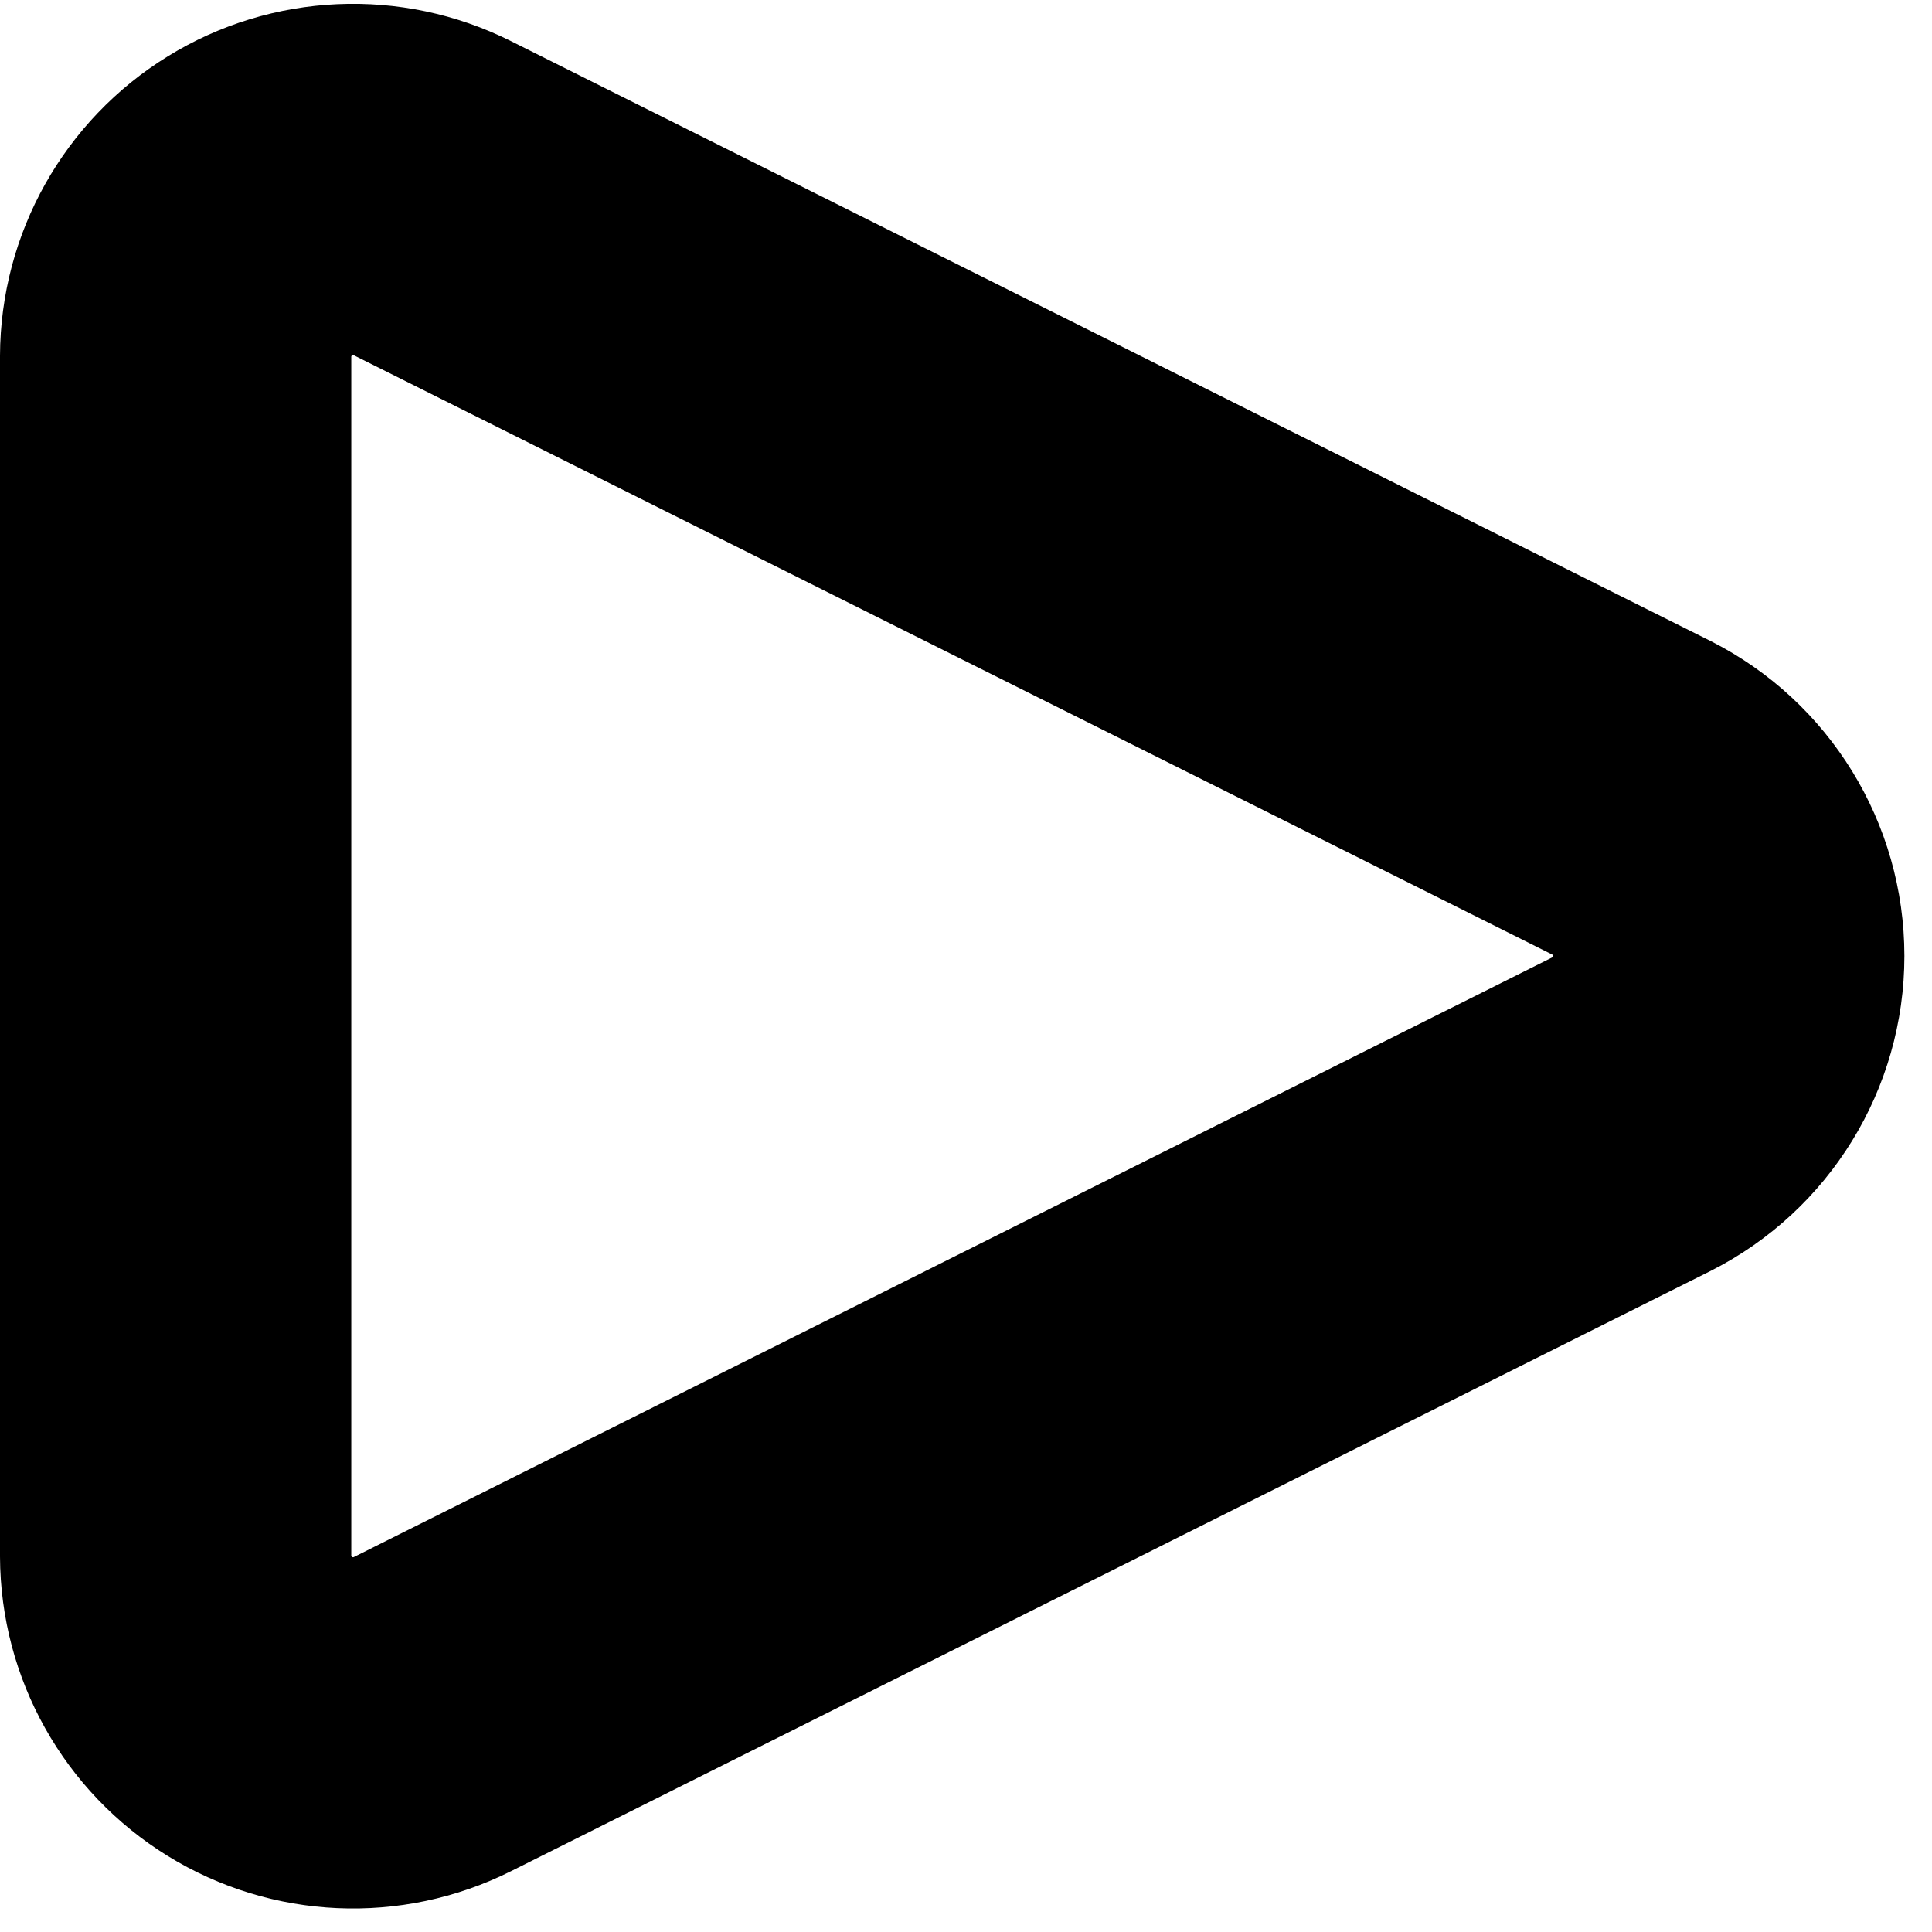
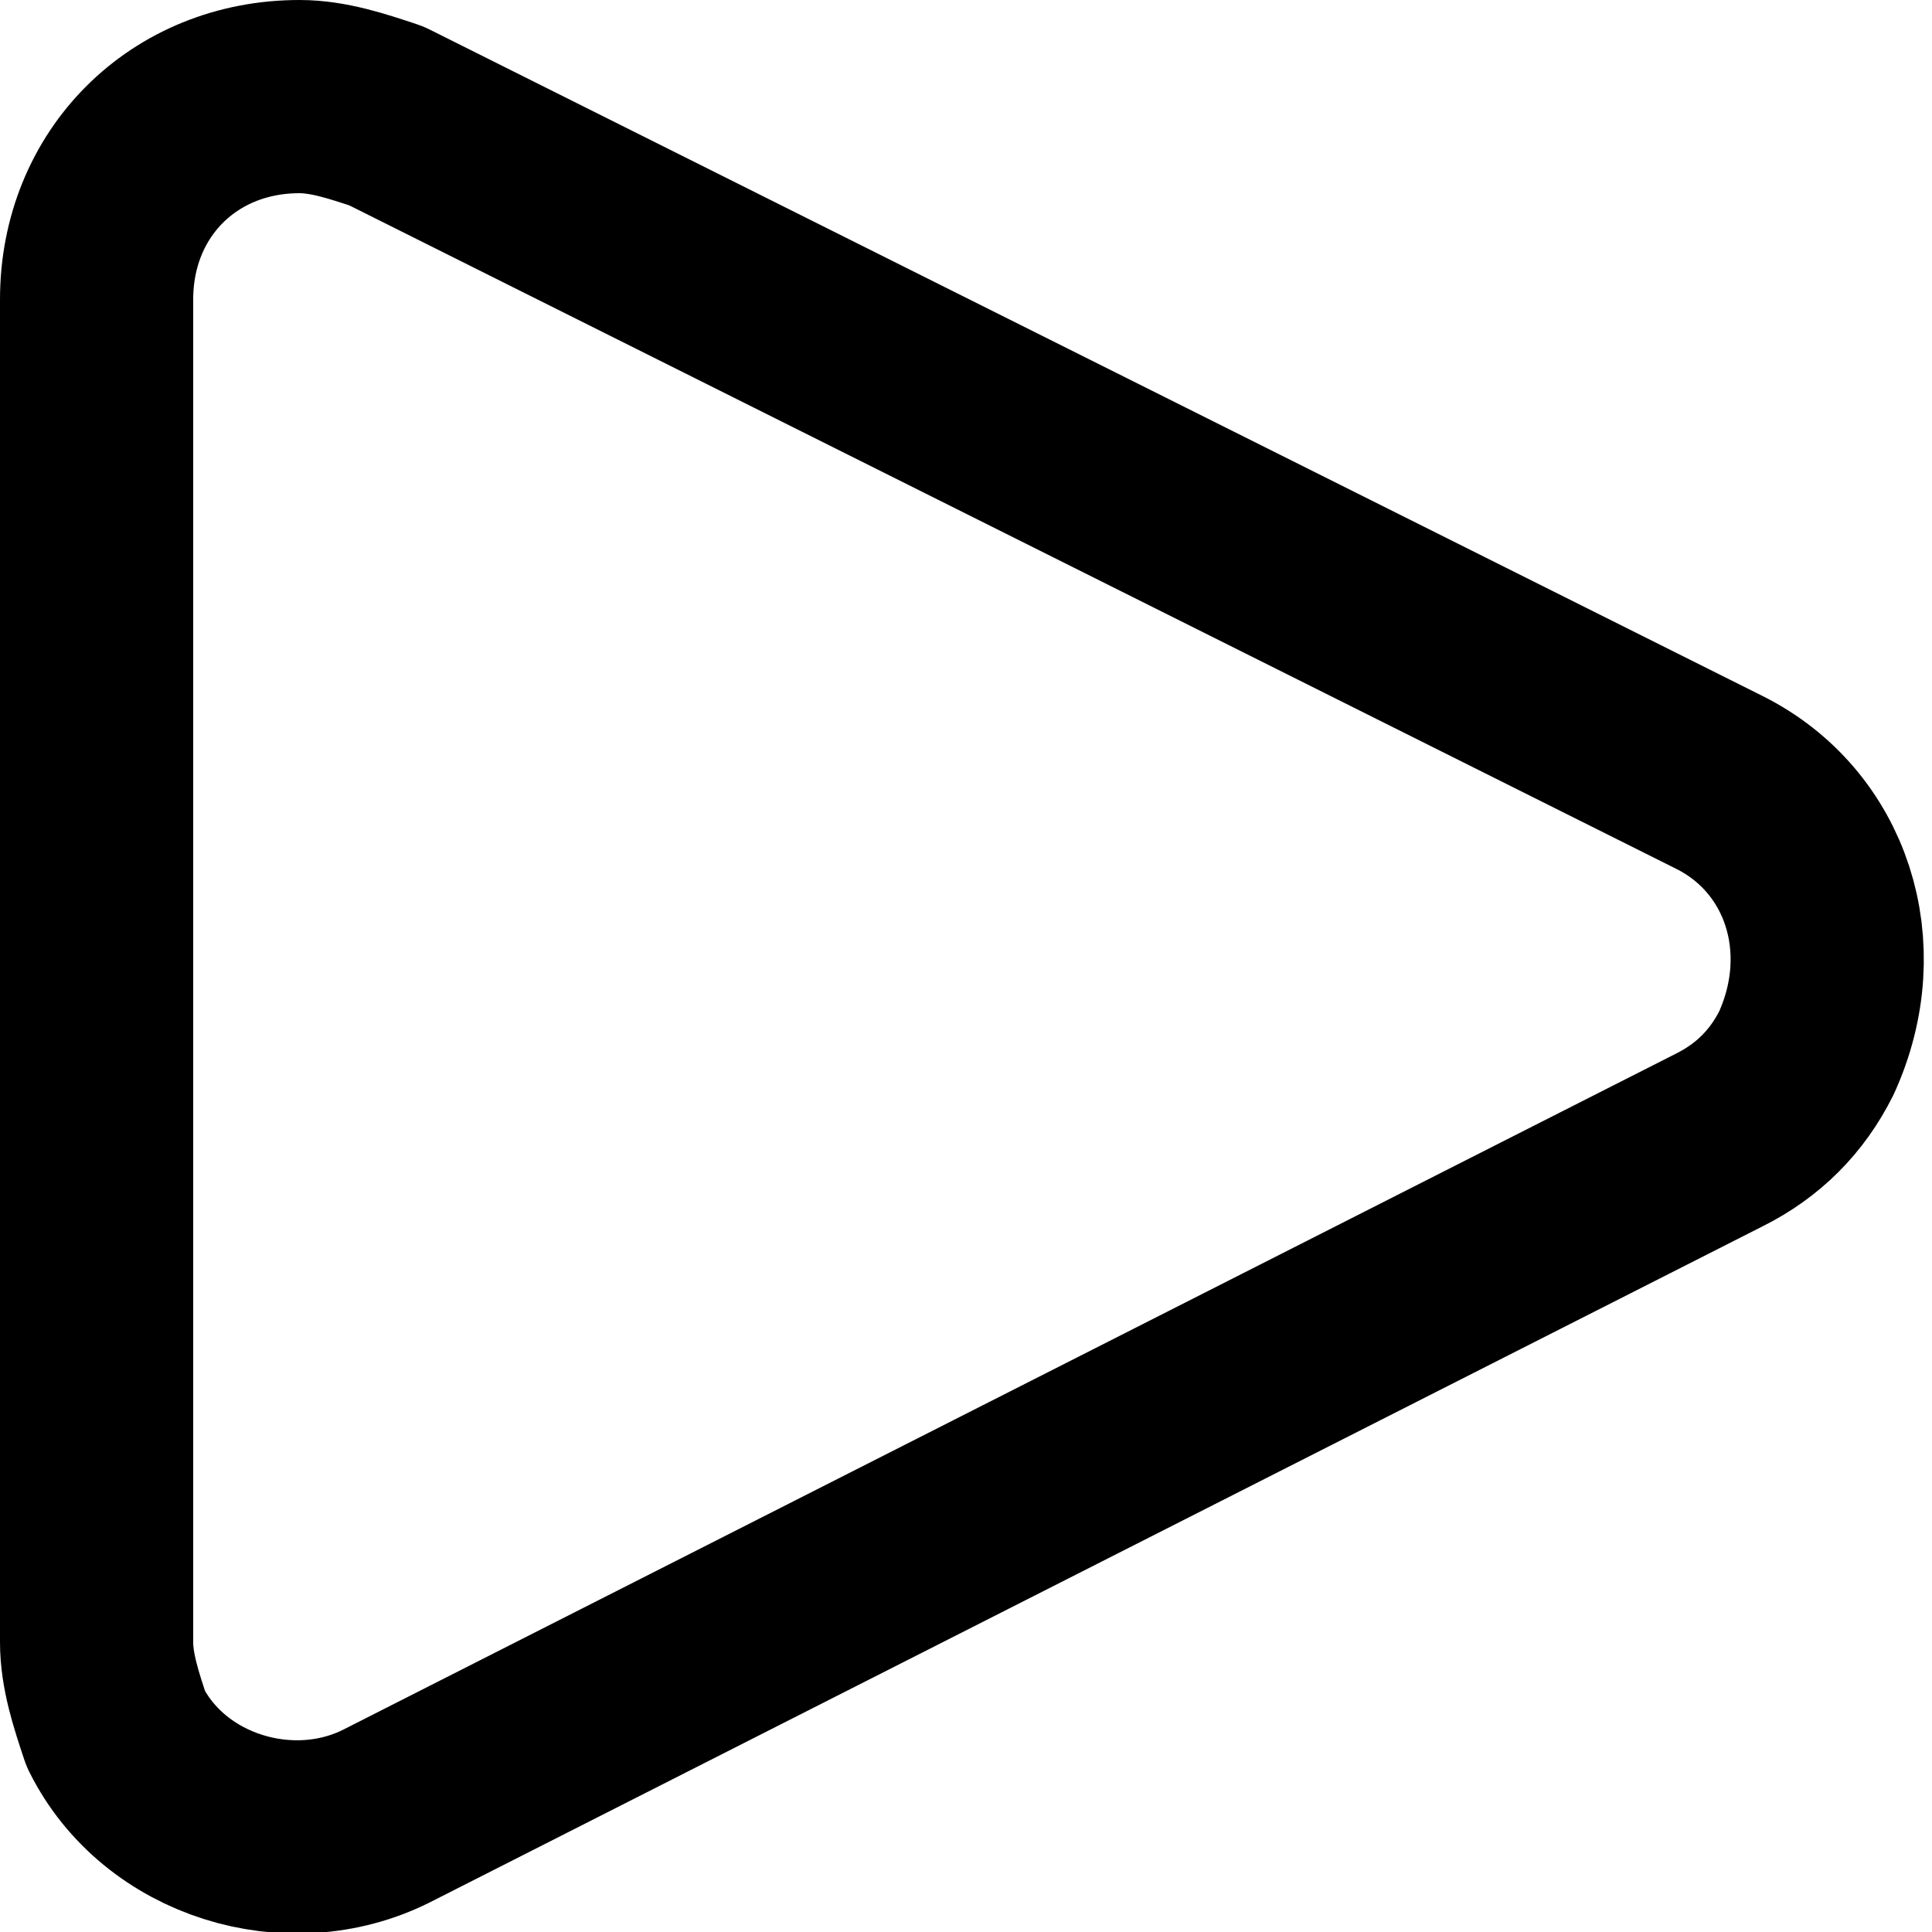
- <svg xmlns="http://www.w3.org/2000/svg" viewBox="0 0 11 11">
-   <path data-name="Shape 266" d="M2.461 9.76A1.01 1.01 0 011 8.86V2.028a1.01 1.01 0 011.461-.9L9.29 4.543a1.009 1.009 0 010 1.8z" fill="none" stroke="currentColor" stroke-linecap="round" stroke-linejoin="round" stroke-width="2" />
+ <svg xmlns="http://www.w3.org/2000/svg" viewBox="0 0 20 20">
+   <path fill="none" stroke="currentColor" stroke-width="2" stroke-linecap="round" stroke-linejoin="round" d="M4 18.8c-1 .5-2.3.1-2.8-.9-.1-.3-.2-.6-.2-.9V3.1C1 1.9 1.9 1 3.1 1c.3 0 .6.1.9.2l13.8 6.9c1 .5 1.4 1.7.9 2.8-.2.4-.5.7-.9.9L4 18.8z" />
</svg>
